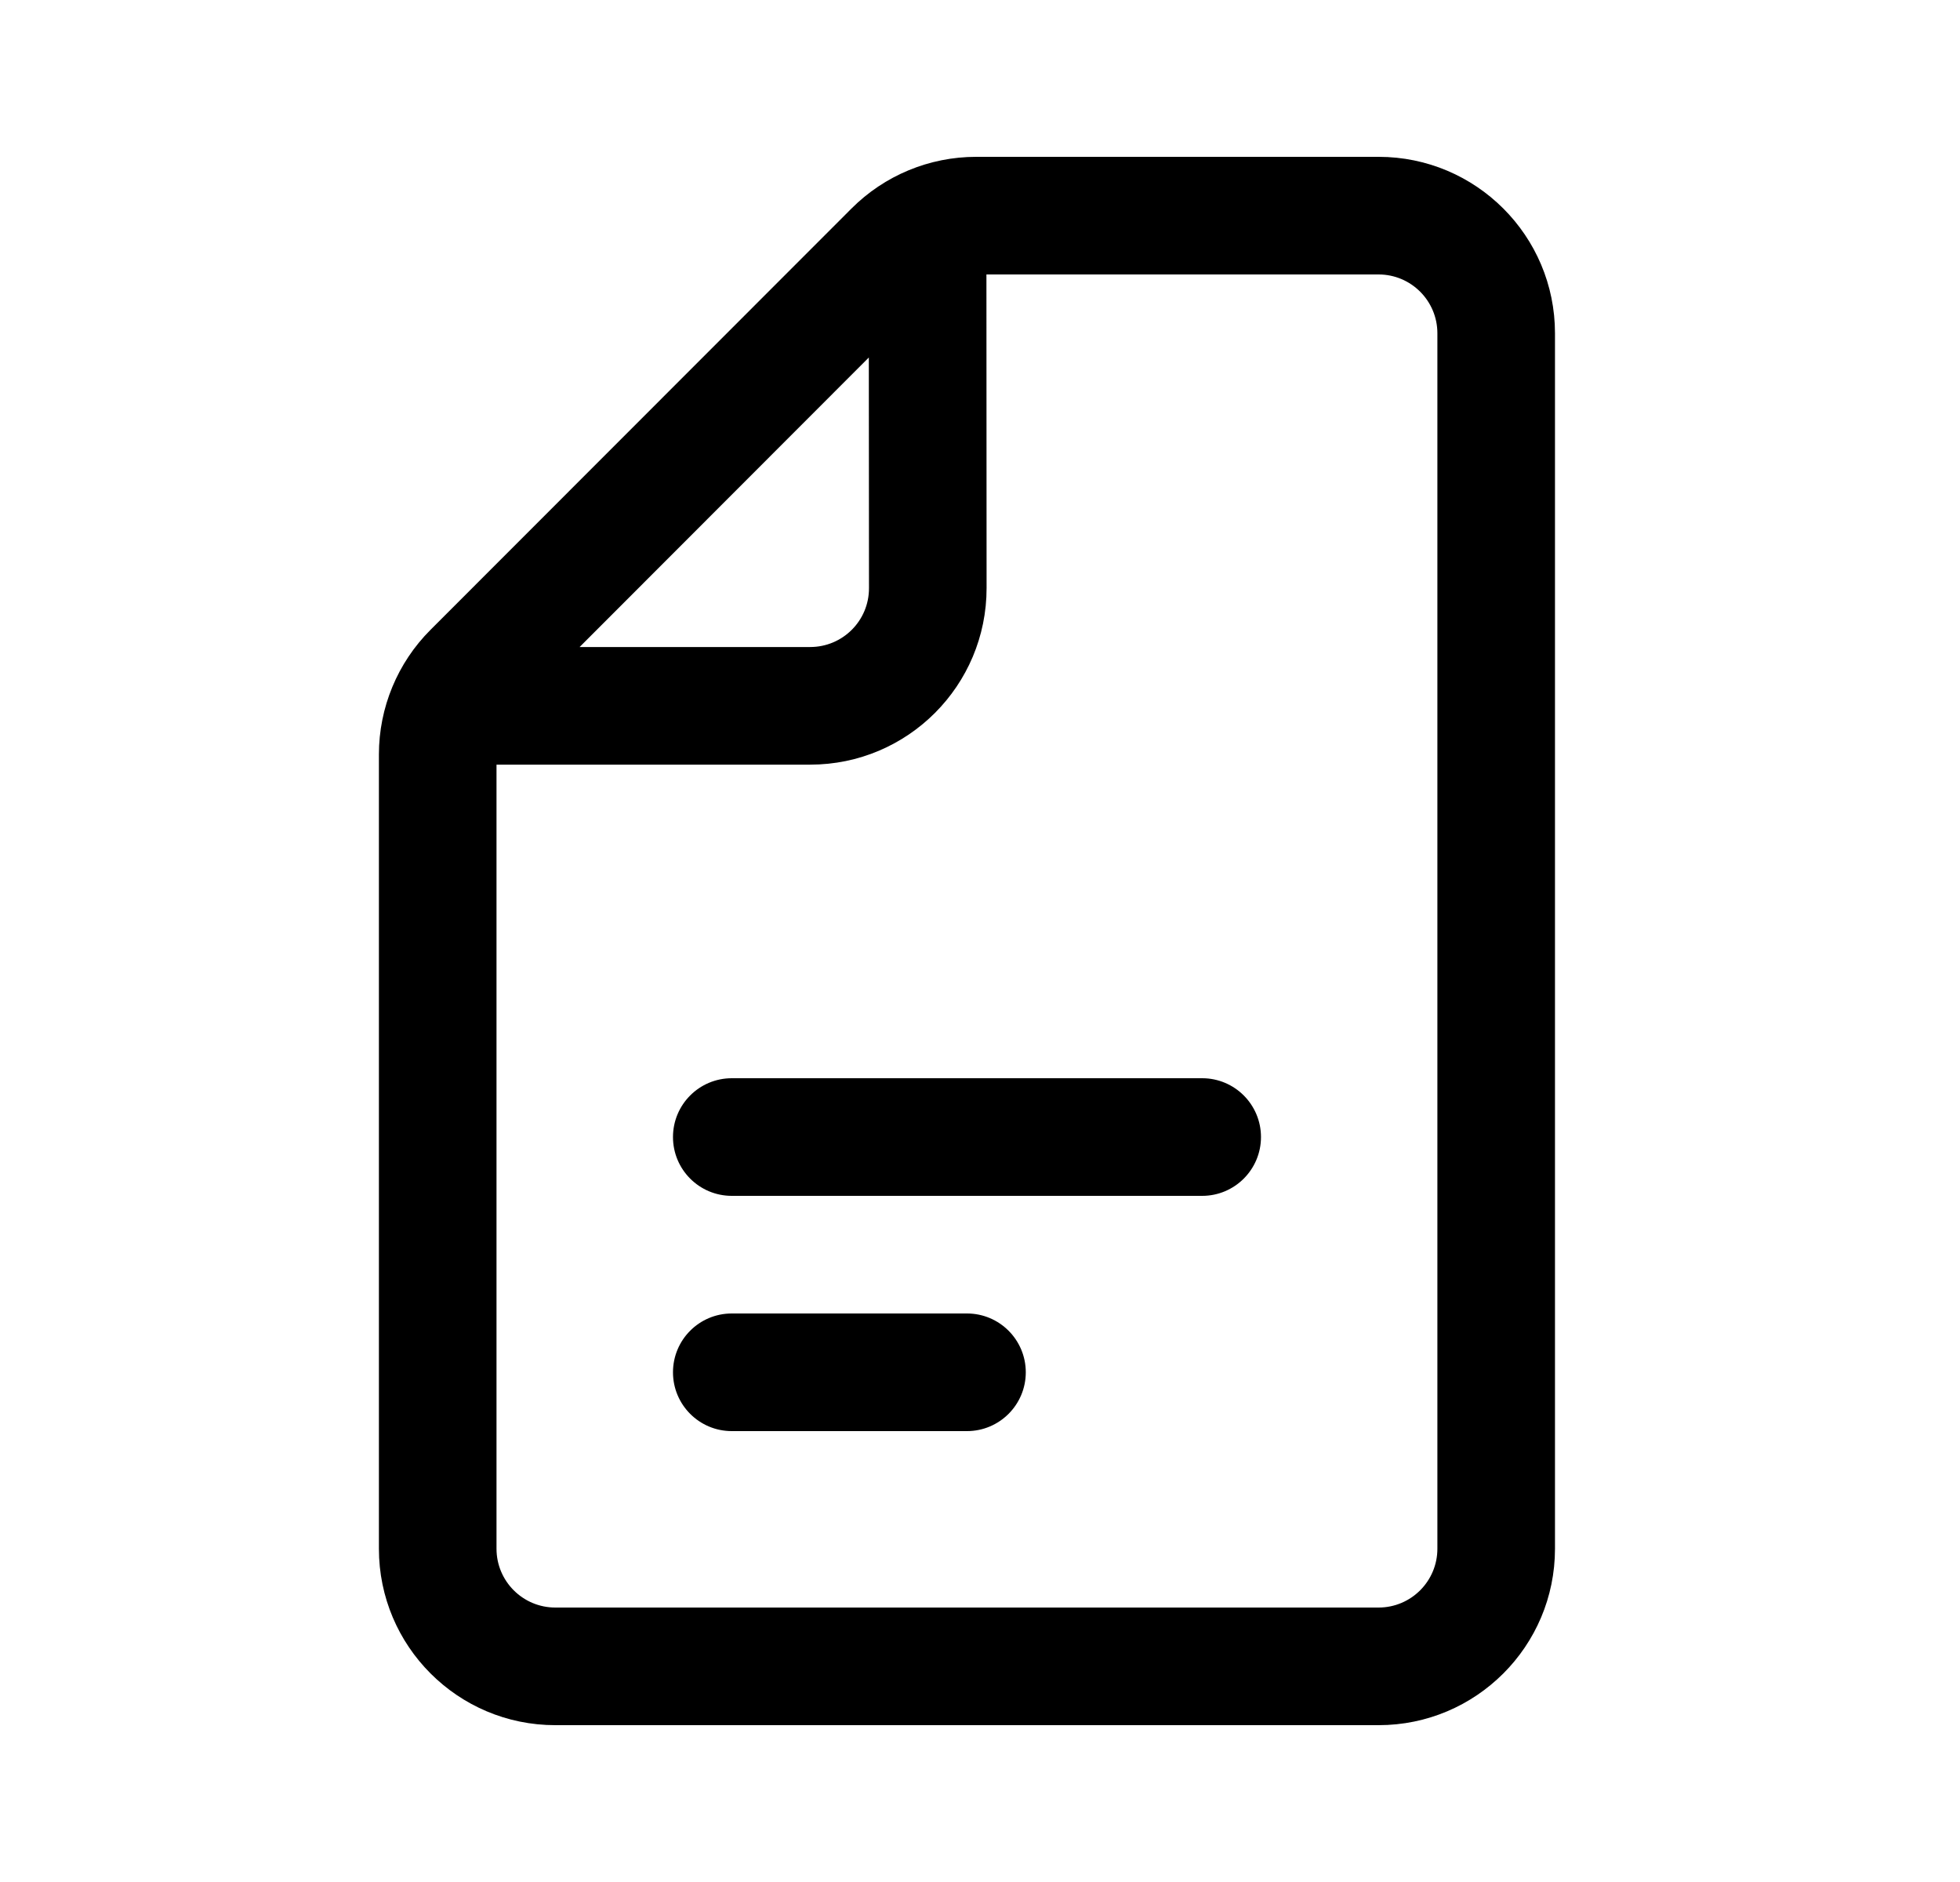
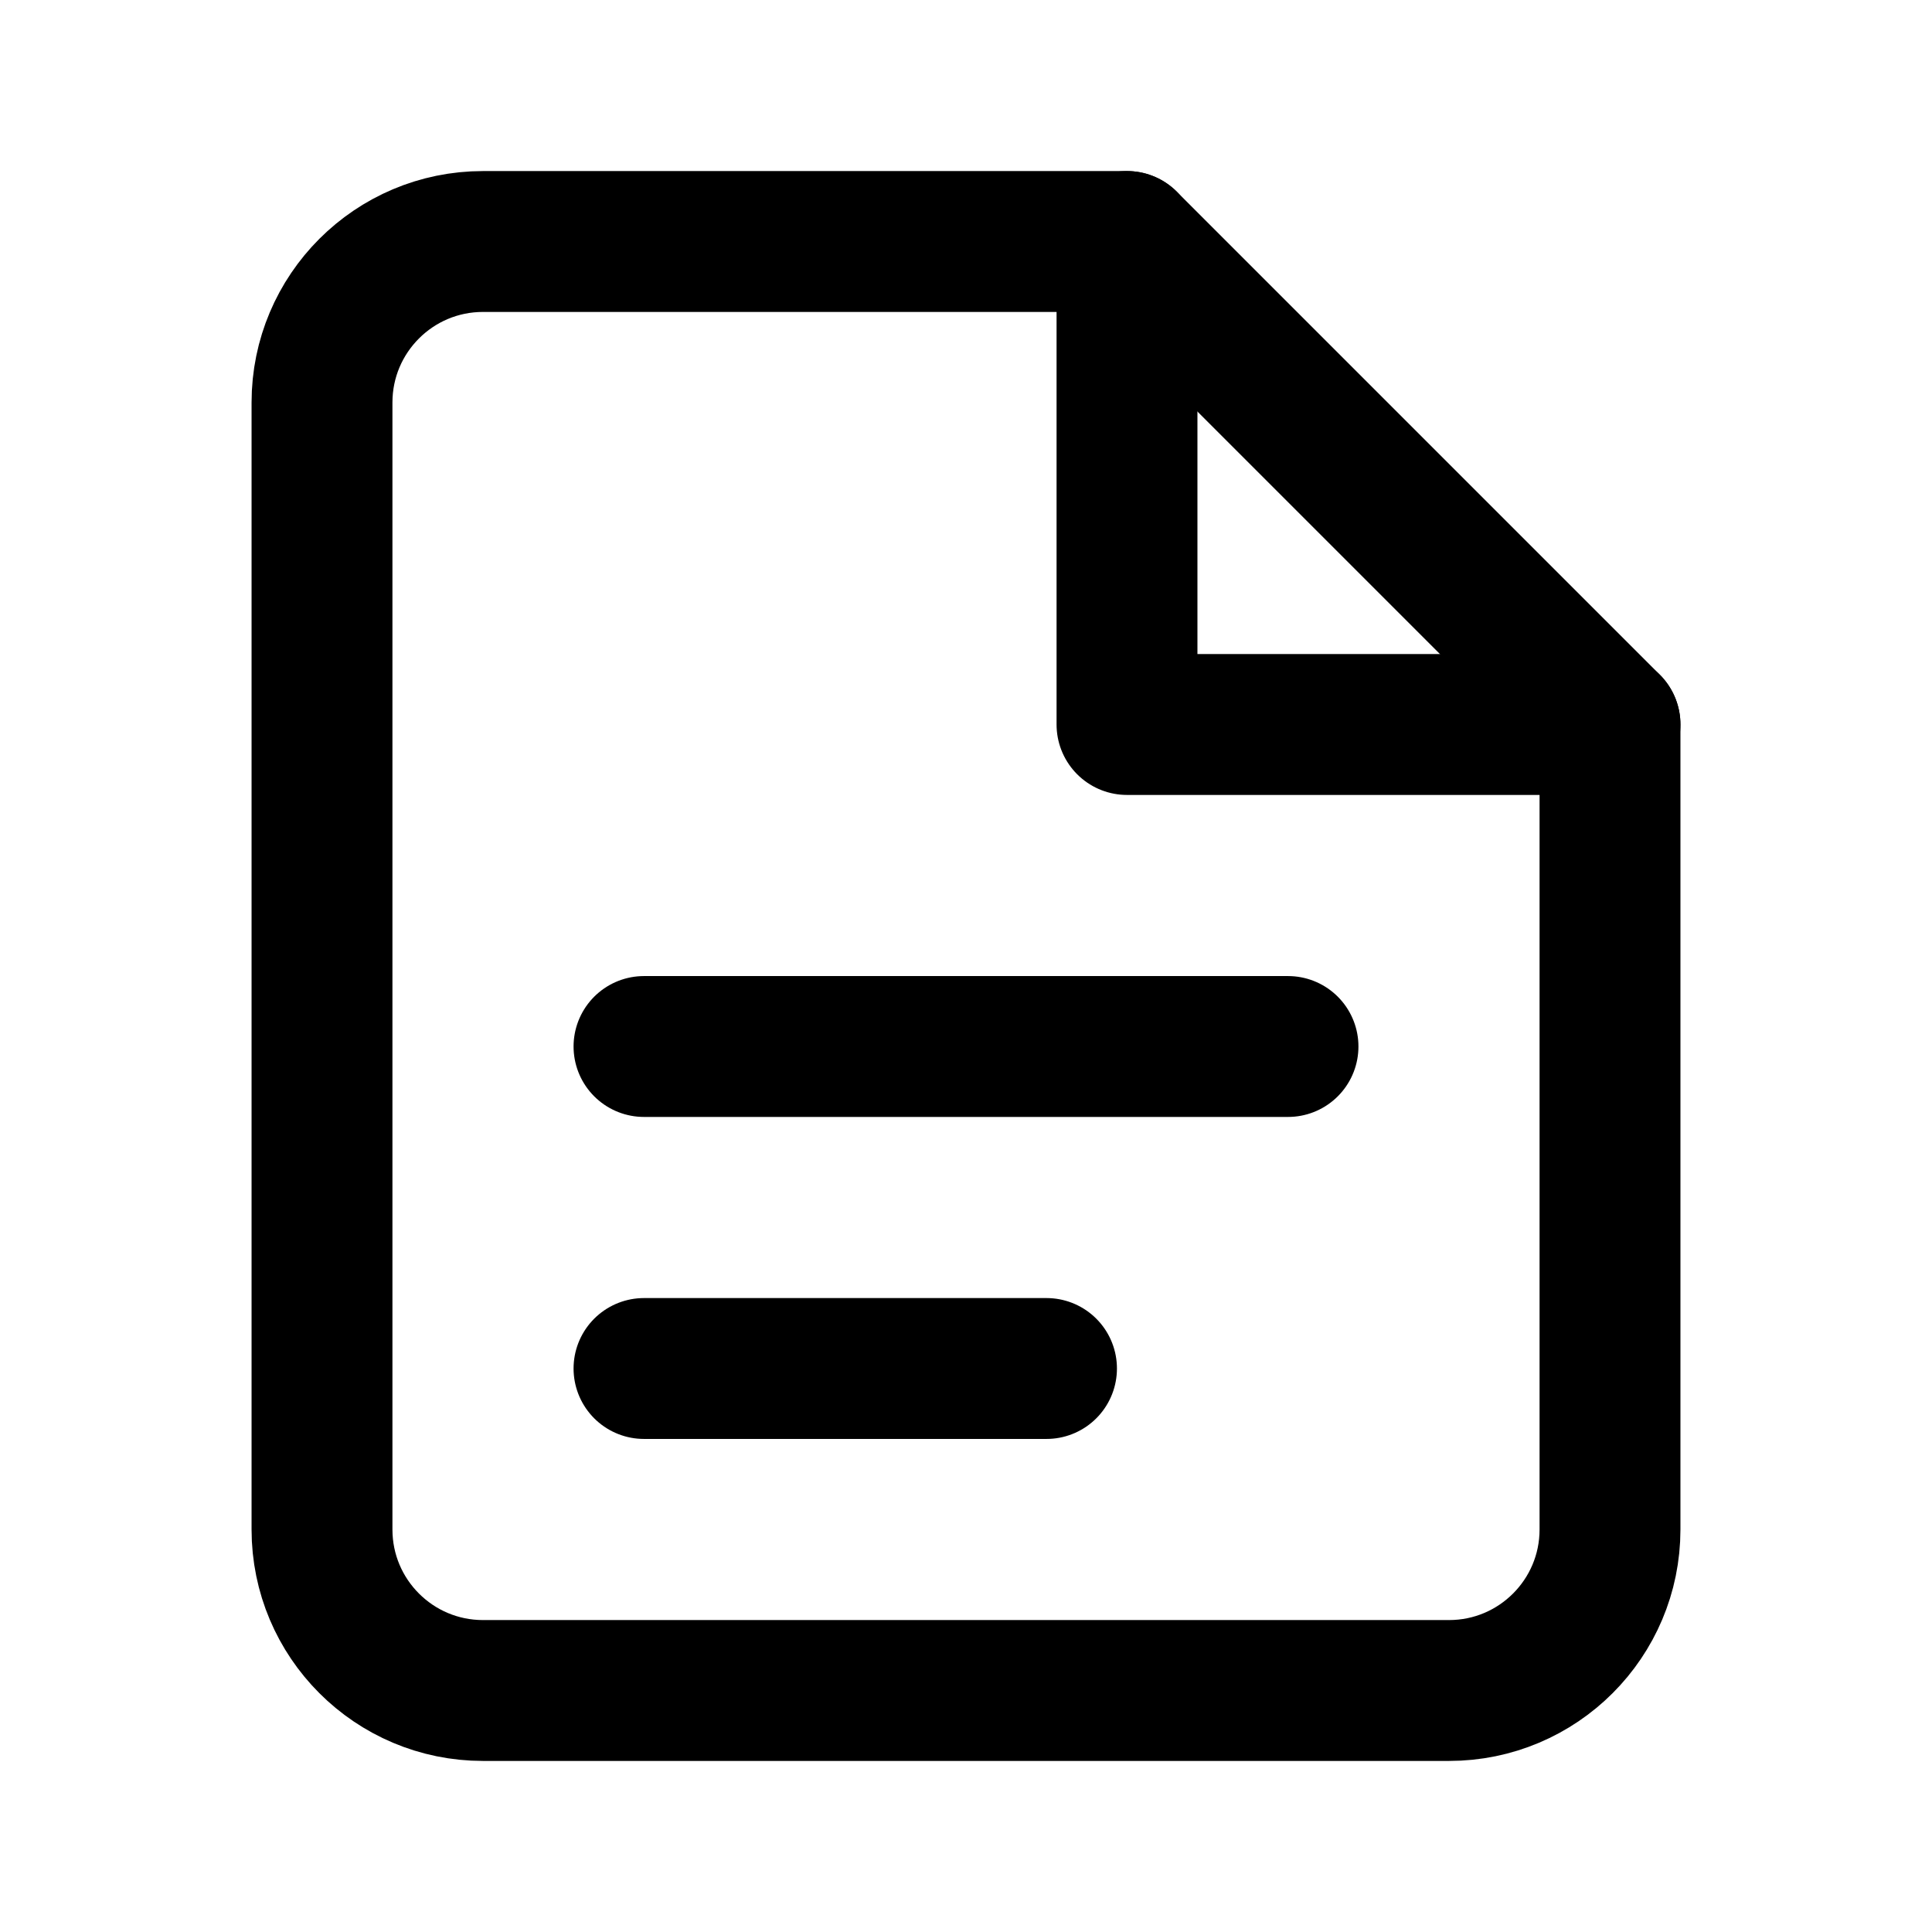
- <svg xmlns="http://www.w3.org/2000/svg" class="fill-current" width="25" height="24" viewBox="0 0 25 24" fill="none">
-   <path fill-rule="evenodd" clip-rule="evenodd" d="M19.834 19.75C19.834 20.993 18.826 22 17.584 22H7.083C5.841 22 4.833 20.993 4.833 19.75V9.621C4.833 9.025 5.07 8.452 5.492 8.031L10.86 2.66C11.282 2.237 11.854 2 12.451 2H17.584C18.826 2 19.834 3.007 19.834 4.25V19.75ZM17.584 20.5C17.998 20.5 18.334 20.164 18.334 19.75V4.25C18.334 3.836 17.998 3.5 17.584 3.5H12.582L12.584 7.499C12.585 8.742 11.578 9.751 10.334 9.751H6.333V19.75C6.333 20.164 6.669 20.5 7.083 20.5H17.584ZM7.393 8.251L11.082 4.559L11.084 7.5C11.085 7.915 10.749 8.251 10.334 8.251H7.393ZM8.584 14.5C8.584 14.086 8.919 13.75 9.334 13.75H15.334C15.748 13.75 16.084 14.086 16.084 14.5C16.084 14.914 15.748 15.25 15.334 15.25H9.334C8.919 15.25 8.584 14.914 8.584 14.5ZM8.584 17.5C8.584 17.086 8.919 16.75 9.334 16.75H12.334C12.748 16.75 13.084 17.086 13.084 17.5C13.084 17.914 12.748 18.25 12.334 18.25H9.334C8.919 18.25 8.584 17.914 8.584 17.5Z" fill="currentColor" />
+ <svg xmlns="http://www.w3.org/2000/svg" viewBox="0 0 24 24" fill="none" stroke="currentColor" stroke-width="1.75" stroke-linecap="round" stroke-linejoin="round">
+   <path d="M14 3H6a2 2 0 0 0-2 2v14a2 2 0 0 0 2 2h12a2 2 0 0 0 2-2V9Z" />
+   <path d="M14 3v6h6M8 13h8M8 17h5" />
</svg>
